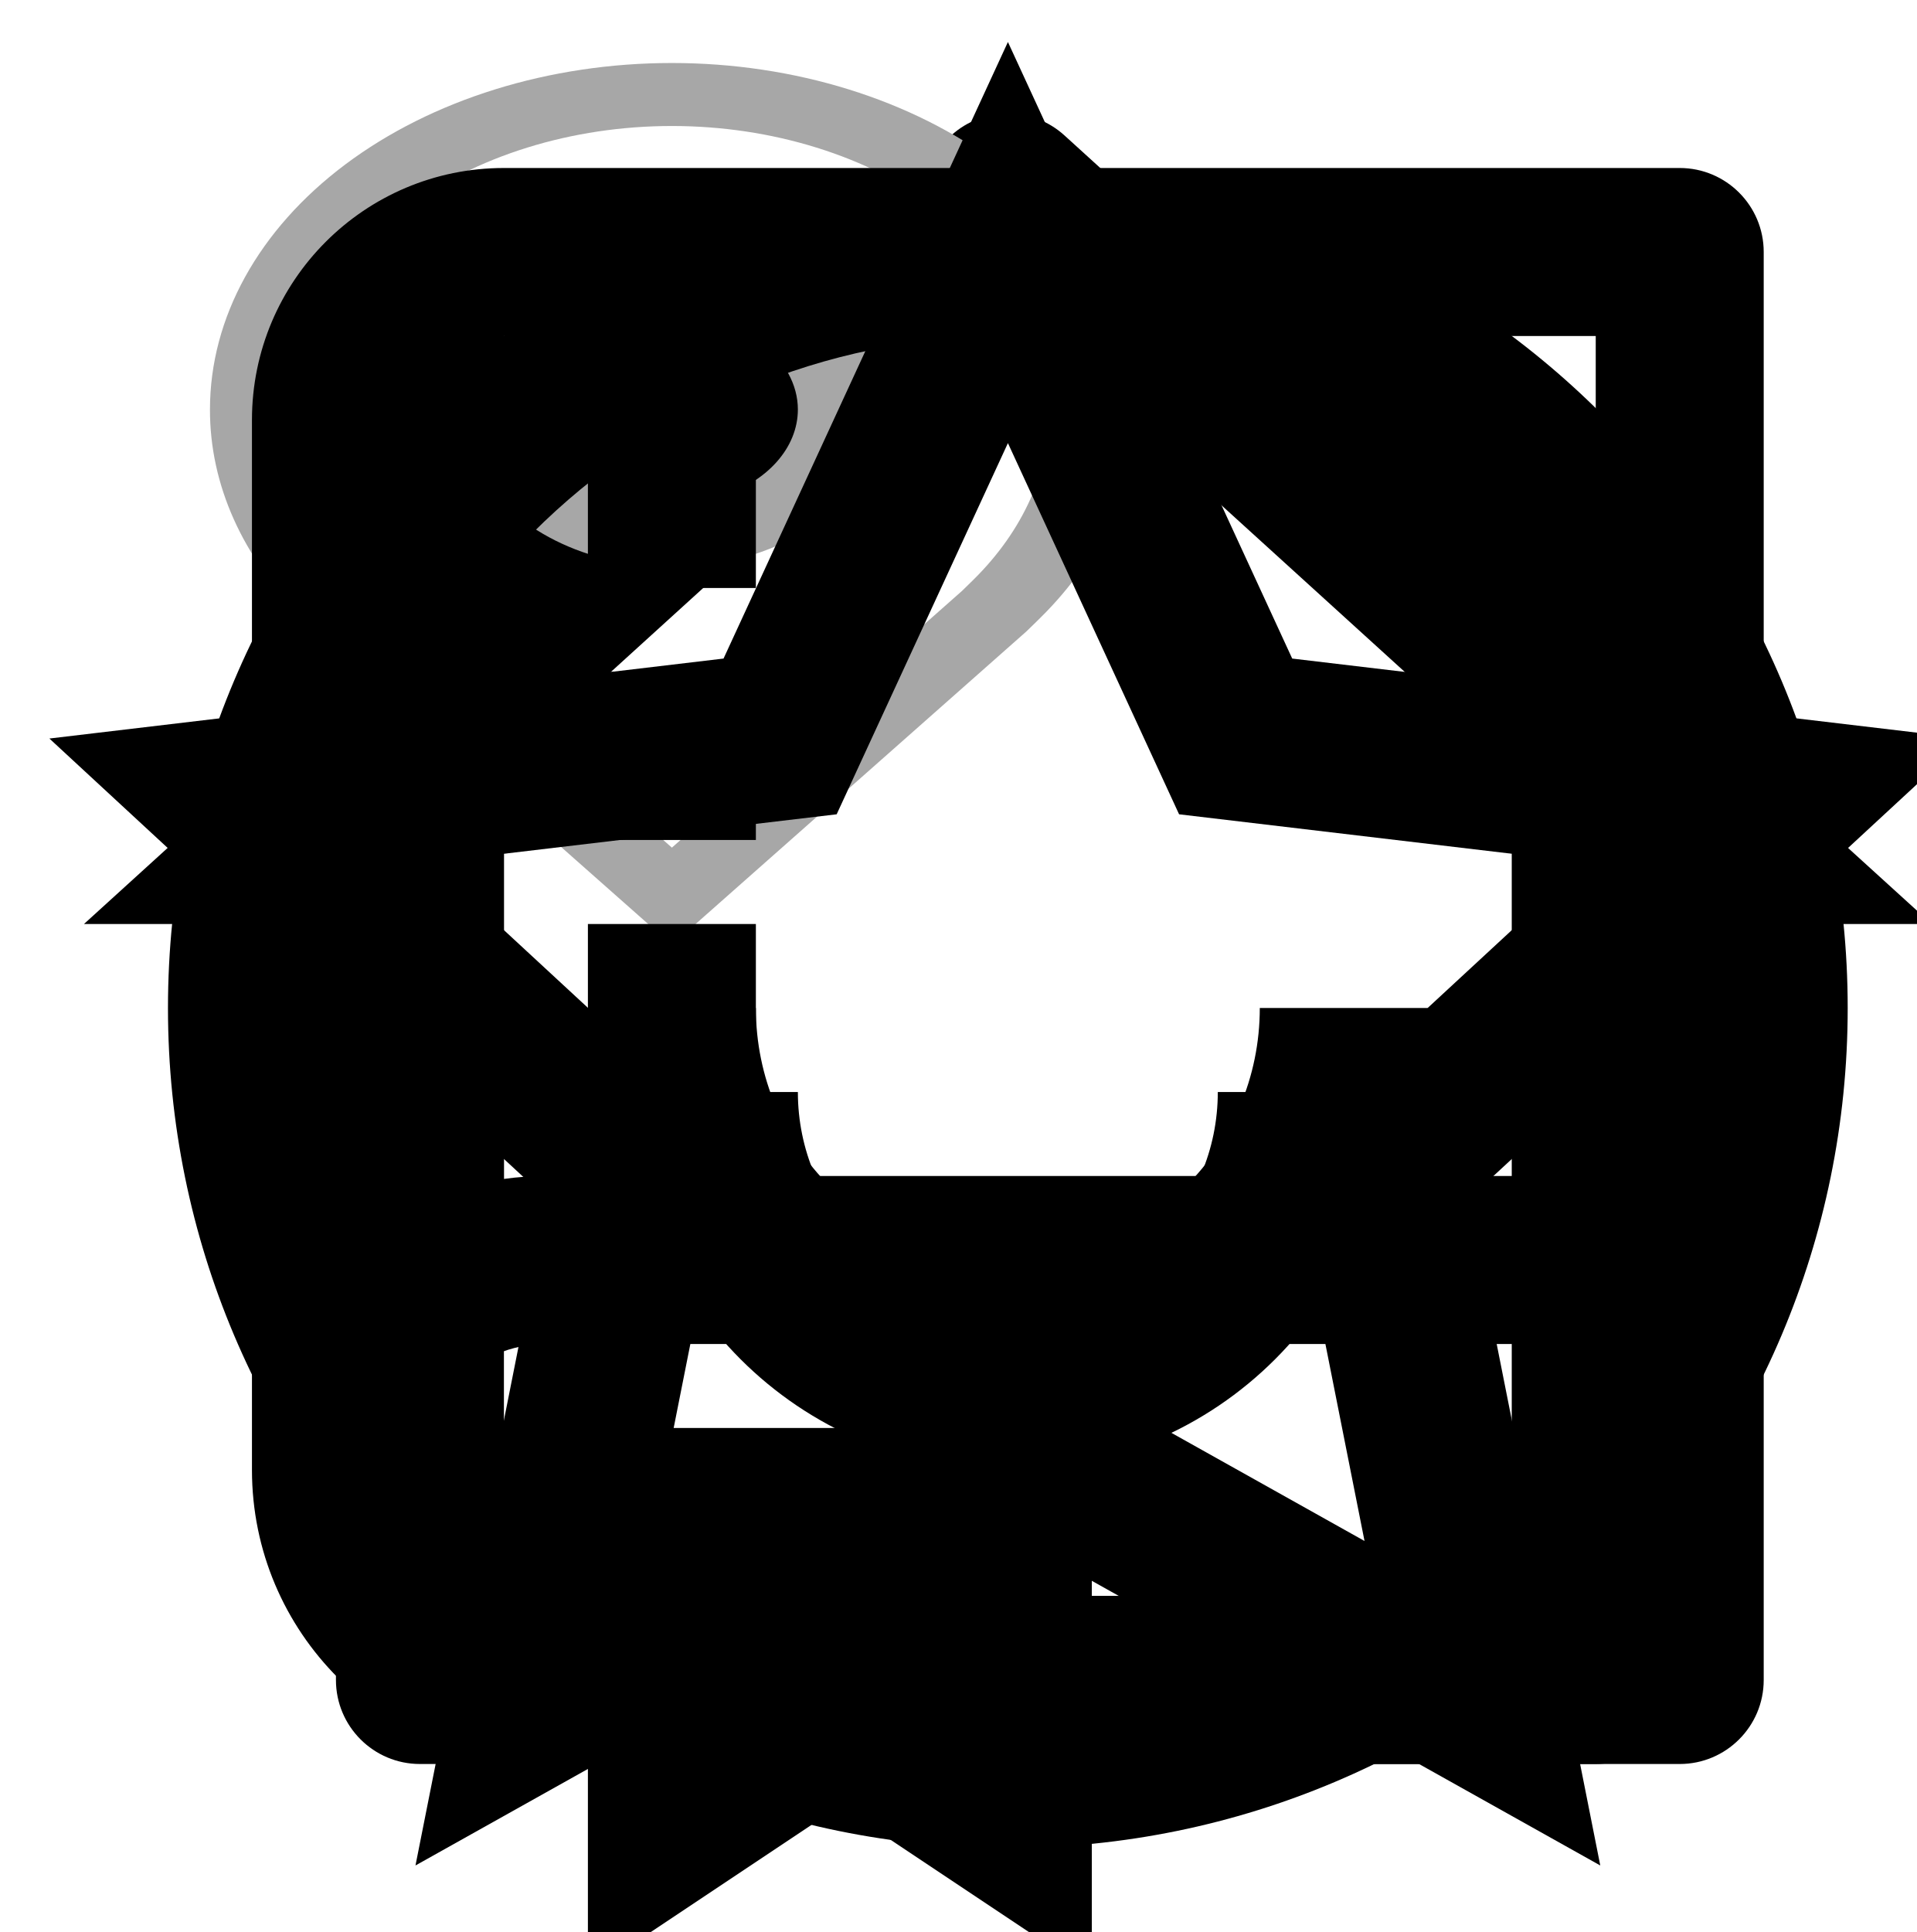
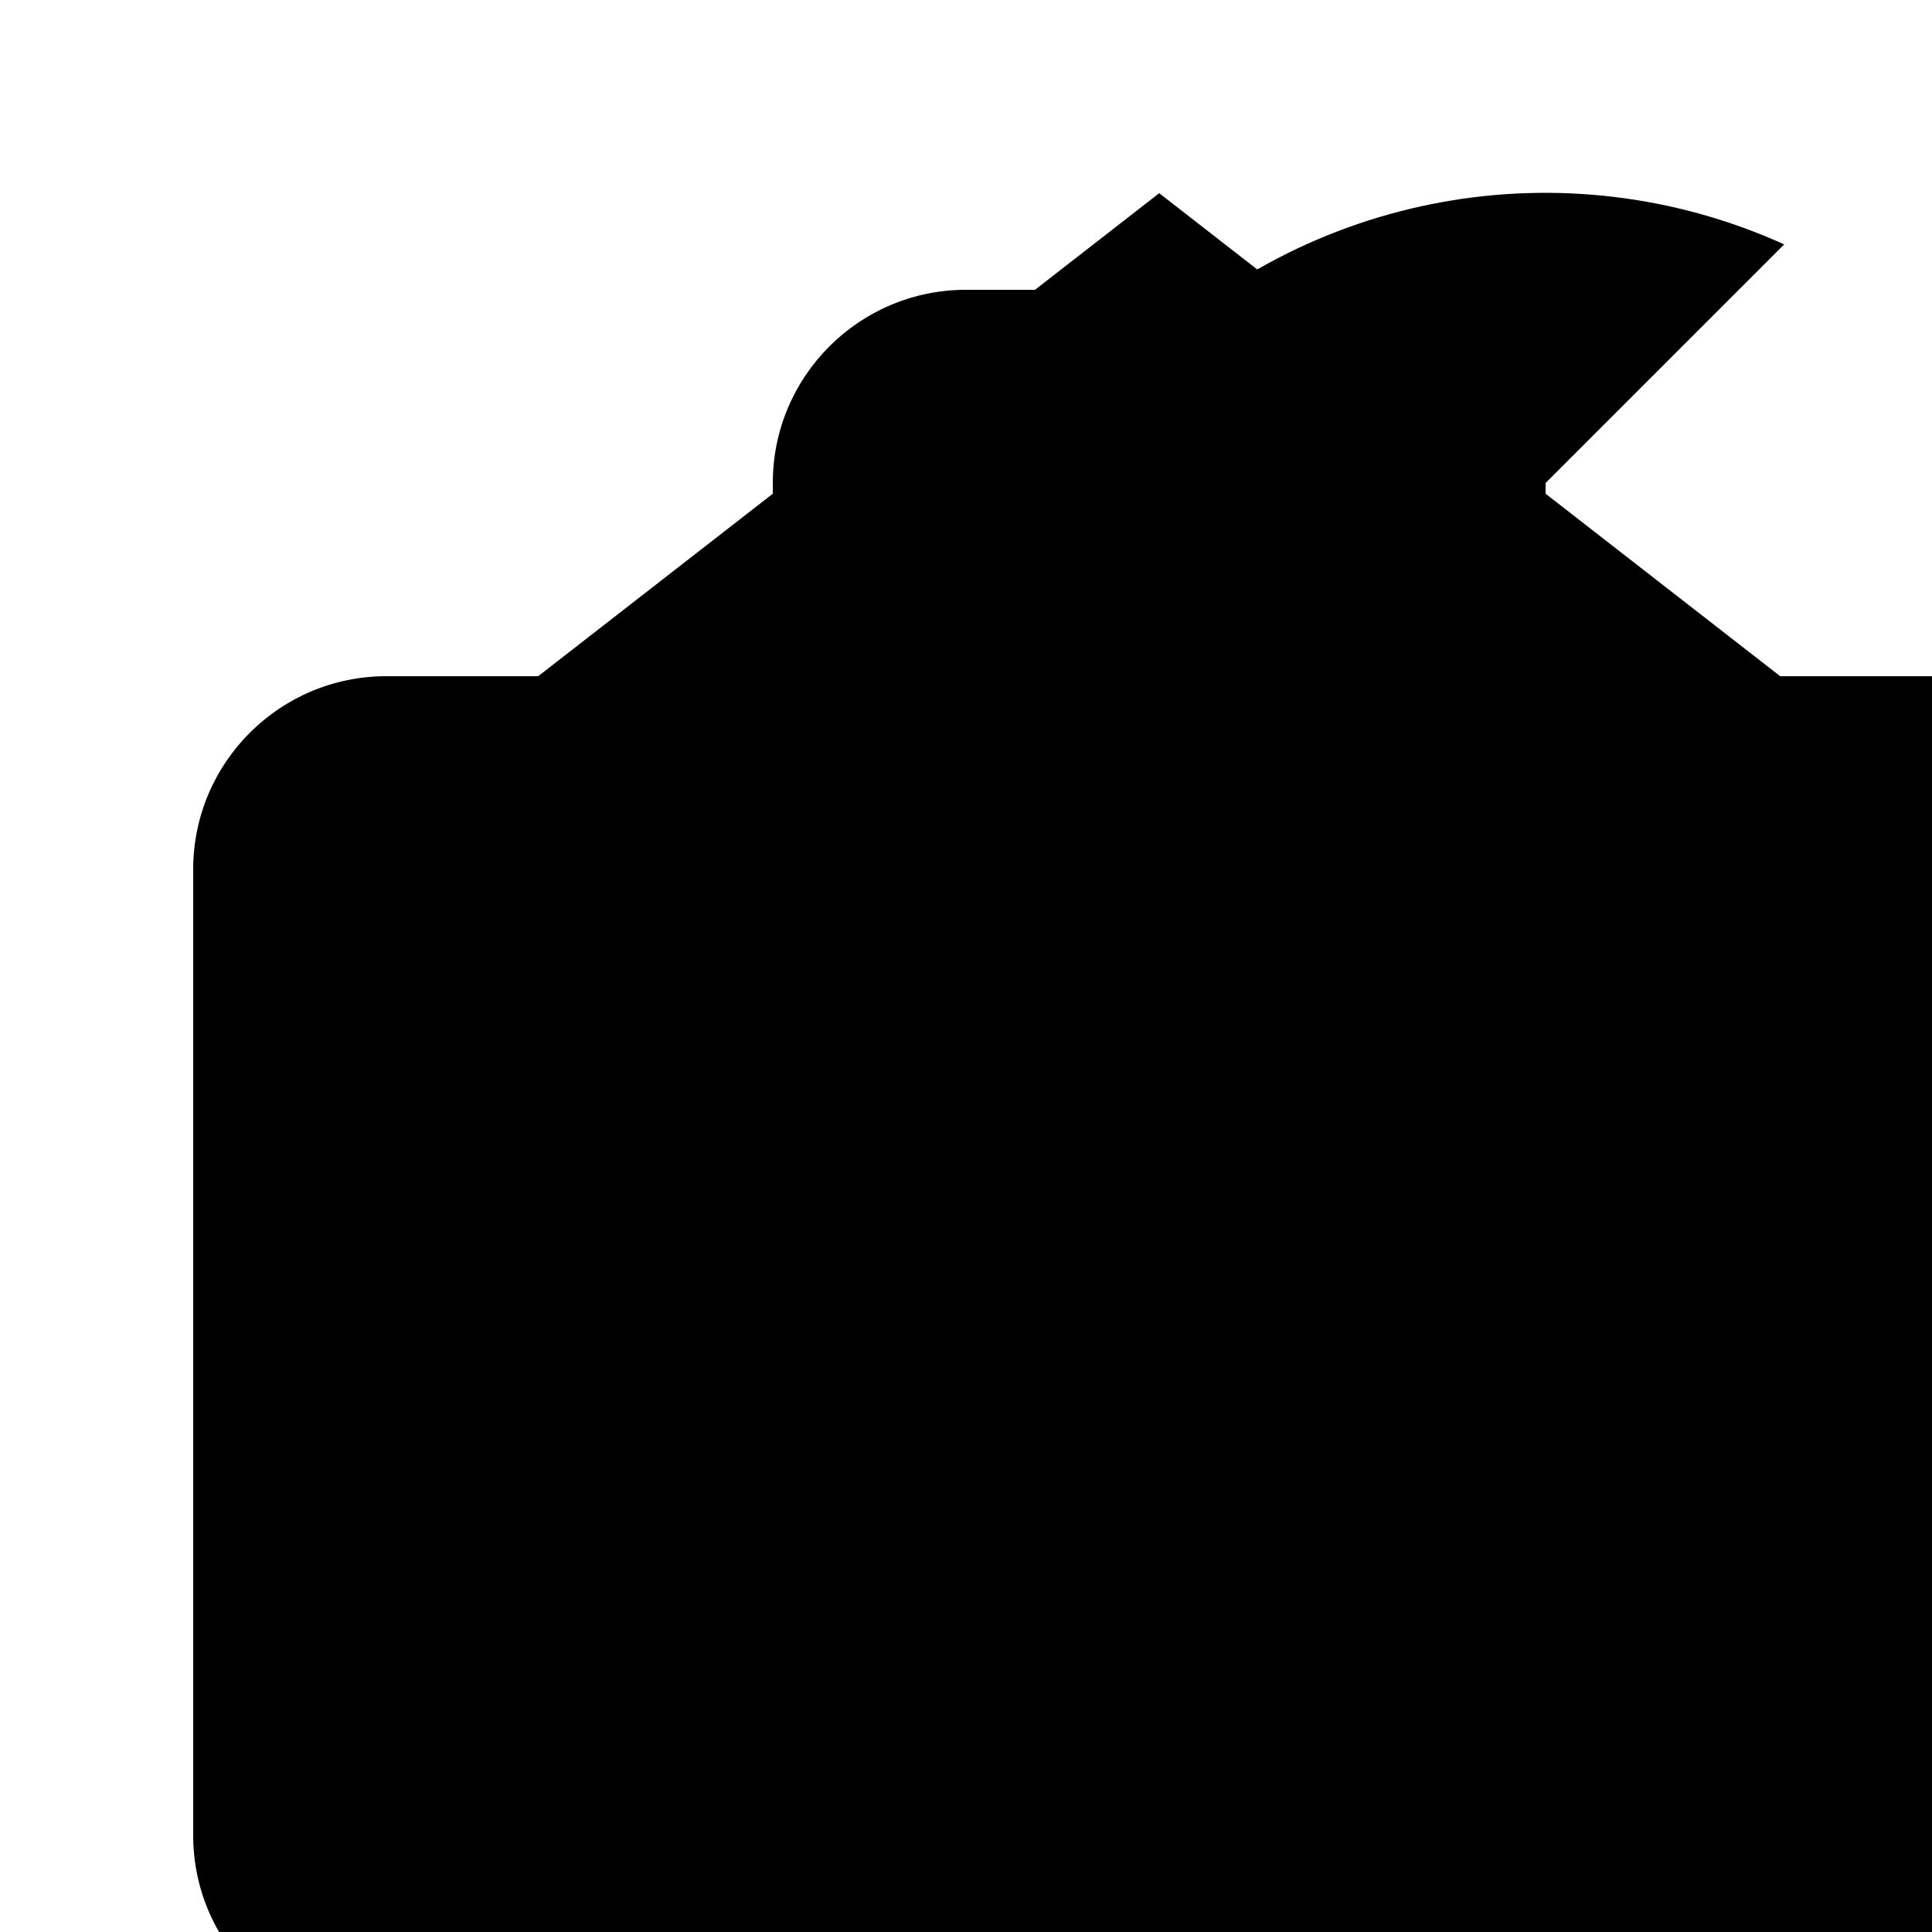
<svg xmlns="http://www.w3.org/2000/svg">
  <g id="home">
-     <path d="M6 19H18V9.157L12 3.703L6 9.157V19ZM19 21H5C4.448 21 4 20.552 4 20V11L1 11L11.327 1.611C11.709 1.265 12.291 1.265 12.673 1.611L23 11L20 11V20C20 20.552 19.552 21 19 21ZM7.5 13H9.5C9.5 14.381 10.619 15.5 12 15.5C13.381 15.5 14.5 14.381 14.5 13H16.5C16.5 15.485 14.485 17.5 12 17.5C9.515 17.5 7.5 15.485 7.5 13Z" />
-   </g>
-   <g id="location">
-     <path id="Vector" d="M8 6.75C7.506 6.75 7.022 6.64 6.611 6.434C6.2 6.228 5.88 5.935 5.69 5.593C5.501 5.25 5.452 4.873 5.548 4.509C5.644 4.145 5.883 3.811 6.232 3.549C6.582 3.287 7.027 3.108 7.512 3.036C7.997 2.964 8.5 3.001 8.957 3.143C9.414 3.285 9.804 3.525 10.079 3.833C10.353 4.142 10.5 4.504 10.5 4.875C10.499 5.372 10.236 5.849 9.767 6.2C9.298 6.552 8.663 6.749 8 6.75ZM8 3.75C7.703 3.75 7.413 3.816 7.167 3.94C6.92 4.063 6.728 4.239 6.614 4.444C6.501 4.65 6.471 4.876 6.529 5.094C6.587 5.313 6.73 5.513 6.939 5.67C7.149 5.828 7.416 5.935 7.707 5.978C7.998 6.022 8.3 6 8.574 5.914C8.848 5.829 9.082 5.685 9.247 5.5C9.412 5.315 9.5 5.098 9.5 4.875C9.5 4.577 9.341 4.291 9.06 4.08C8.779 3.869 8.398 3.75 8 3.75Z" fill="#A7A7A7" />
-     <path id="Vector_2" d="M8 11.25L3.782 7.519C3.723 7.463 3.665 7.407 3.608 7.35C2.888 6.638 2.498 5.769 2.5 4.875C2.5 3.781 3.079 2.732 4.111 1.958C5.142 1.185 6.541 0.75 8 0.75C9.459 0.75 10.858 1.185 11.889 1.958C12.921 2.732 13.5 3.781 13.5 4.875C13.502 5.768 13.113 6.637 12.393 7.349L12.392 7.35C12.392 7.35 12.242 7.498 12.22 7.518L8 11.25ZM4.406 6.898C4.407 6.898 4.523 7.014 4.55 7.038L8 10.091L11.455 7.034C11.477 7.014 11.594 6.897 11.595 6.897C12.183 6.315 12.501 5.605 12.5 4.875C12.5 3.98 12.026 3.121 11.182 2.489C10.338 1.856 9.193 1.5 8 1.5C6.807 1.5 5.662 1.856 4.818 2.489C3.974 3.121 3.5 3.98 3.5 4.875C3.499 5.606 3.817 6.316 4.407 6.898H4.406Z" fill="#A7A7A7" />
+     <path d="M3 9l9-7 9 7v11a2 2 0 0 1-2 2H5a2 2 0 0 1-2-2z" />
+     <polyline points="9 22 9 12 15 12 15 22" />
  </g>
  <g id="person">
-     <path d="M12 22C6.477 22 2 17.523 2 12C2 6.477 6.477 2 12 2C17.523 2 22 6.477 22 12C22 17.523 17.523 22 12 22ZM12 20C16.418 20 20 16.418 20 12C20 7.582 16.418 4 12 4C7.582 4 4 7.582 4 12C4 16.418 7.582 20 12 20ZM7 12H9C9 13.657 10.343 15 12 15C13.657 15 15 13.657 15 12H17C17 14.761 14.761 17 12 17C9.239 17 7 14.761 7 12Z" />
+     <path d="M20 21v-2a4 4 0 0 0-4-4H8a4 4 0 0 0-4 4v2" />
+     <circle cx="12" cy="7" r="4" />
  </g>
  <g id="projects">
-     <path d="M13 21V23.5L10 21.5L7 23.5V21H6.5C4.567 21 3 19.433 3 17.5V5C3 3.343 4.343 2 6 2H20C20.552 2 21 2.448 21 3V20C21 20.552 20.552 21 20 21H13ZM13 19H19V16H6.5C5.672 16 5 16.672 5 17.5C5 18.328 5.672 19 6.5 19H7V17H13V19ZM19 14V4H6V14.035C6.163 14.012 6.33 14 6.5 14H19ZM7 5H9V7H7V5ZM7 8H9V10H7V8ZM7 11H9V13H7V11Z" />
+     <rect x="2" y="7" width="20" height="14" rx="2" ry="2" />
+     <path d="M16 21V5a2 2 0 0 0-2-2h-4a2 2 0 0 0-2 2v16" />
  </g>
  <g id="skills">
-     <path d="M12.001 18.26L4.947 22.208L6.522 14.28L0.588 8.792L8.615 7.84L12.001 0.5L15.386 7.84L23.413 8.792L17.479 14.28L19.054 22.208L12.001 18.26ZM12.001 15.968L16.247 18.345L15.299 13.572L18.872 10.267L14.039 9.694L12.001 5.275L9.962 9.694L5.129 10.267L8.702 13.572L7.754 18.345L12.001 15.968Z" />
+     <path d="M14.7 6.3a1 1 0 0 0 0 1.4l1.6 1.6a1 1 0 0 0 1.4 0l3.77-3.77a6 6 0 0 1-7.94 7.94l-6.91 6.91a2.12 2.12 0 0 1-3-3l6.91-6.91a6 6 0 0 1 7.94-7.94l-3.76 3.76z" />
  </g>
</svg>
